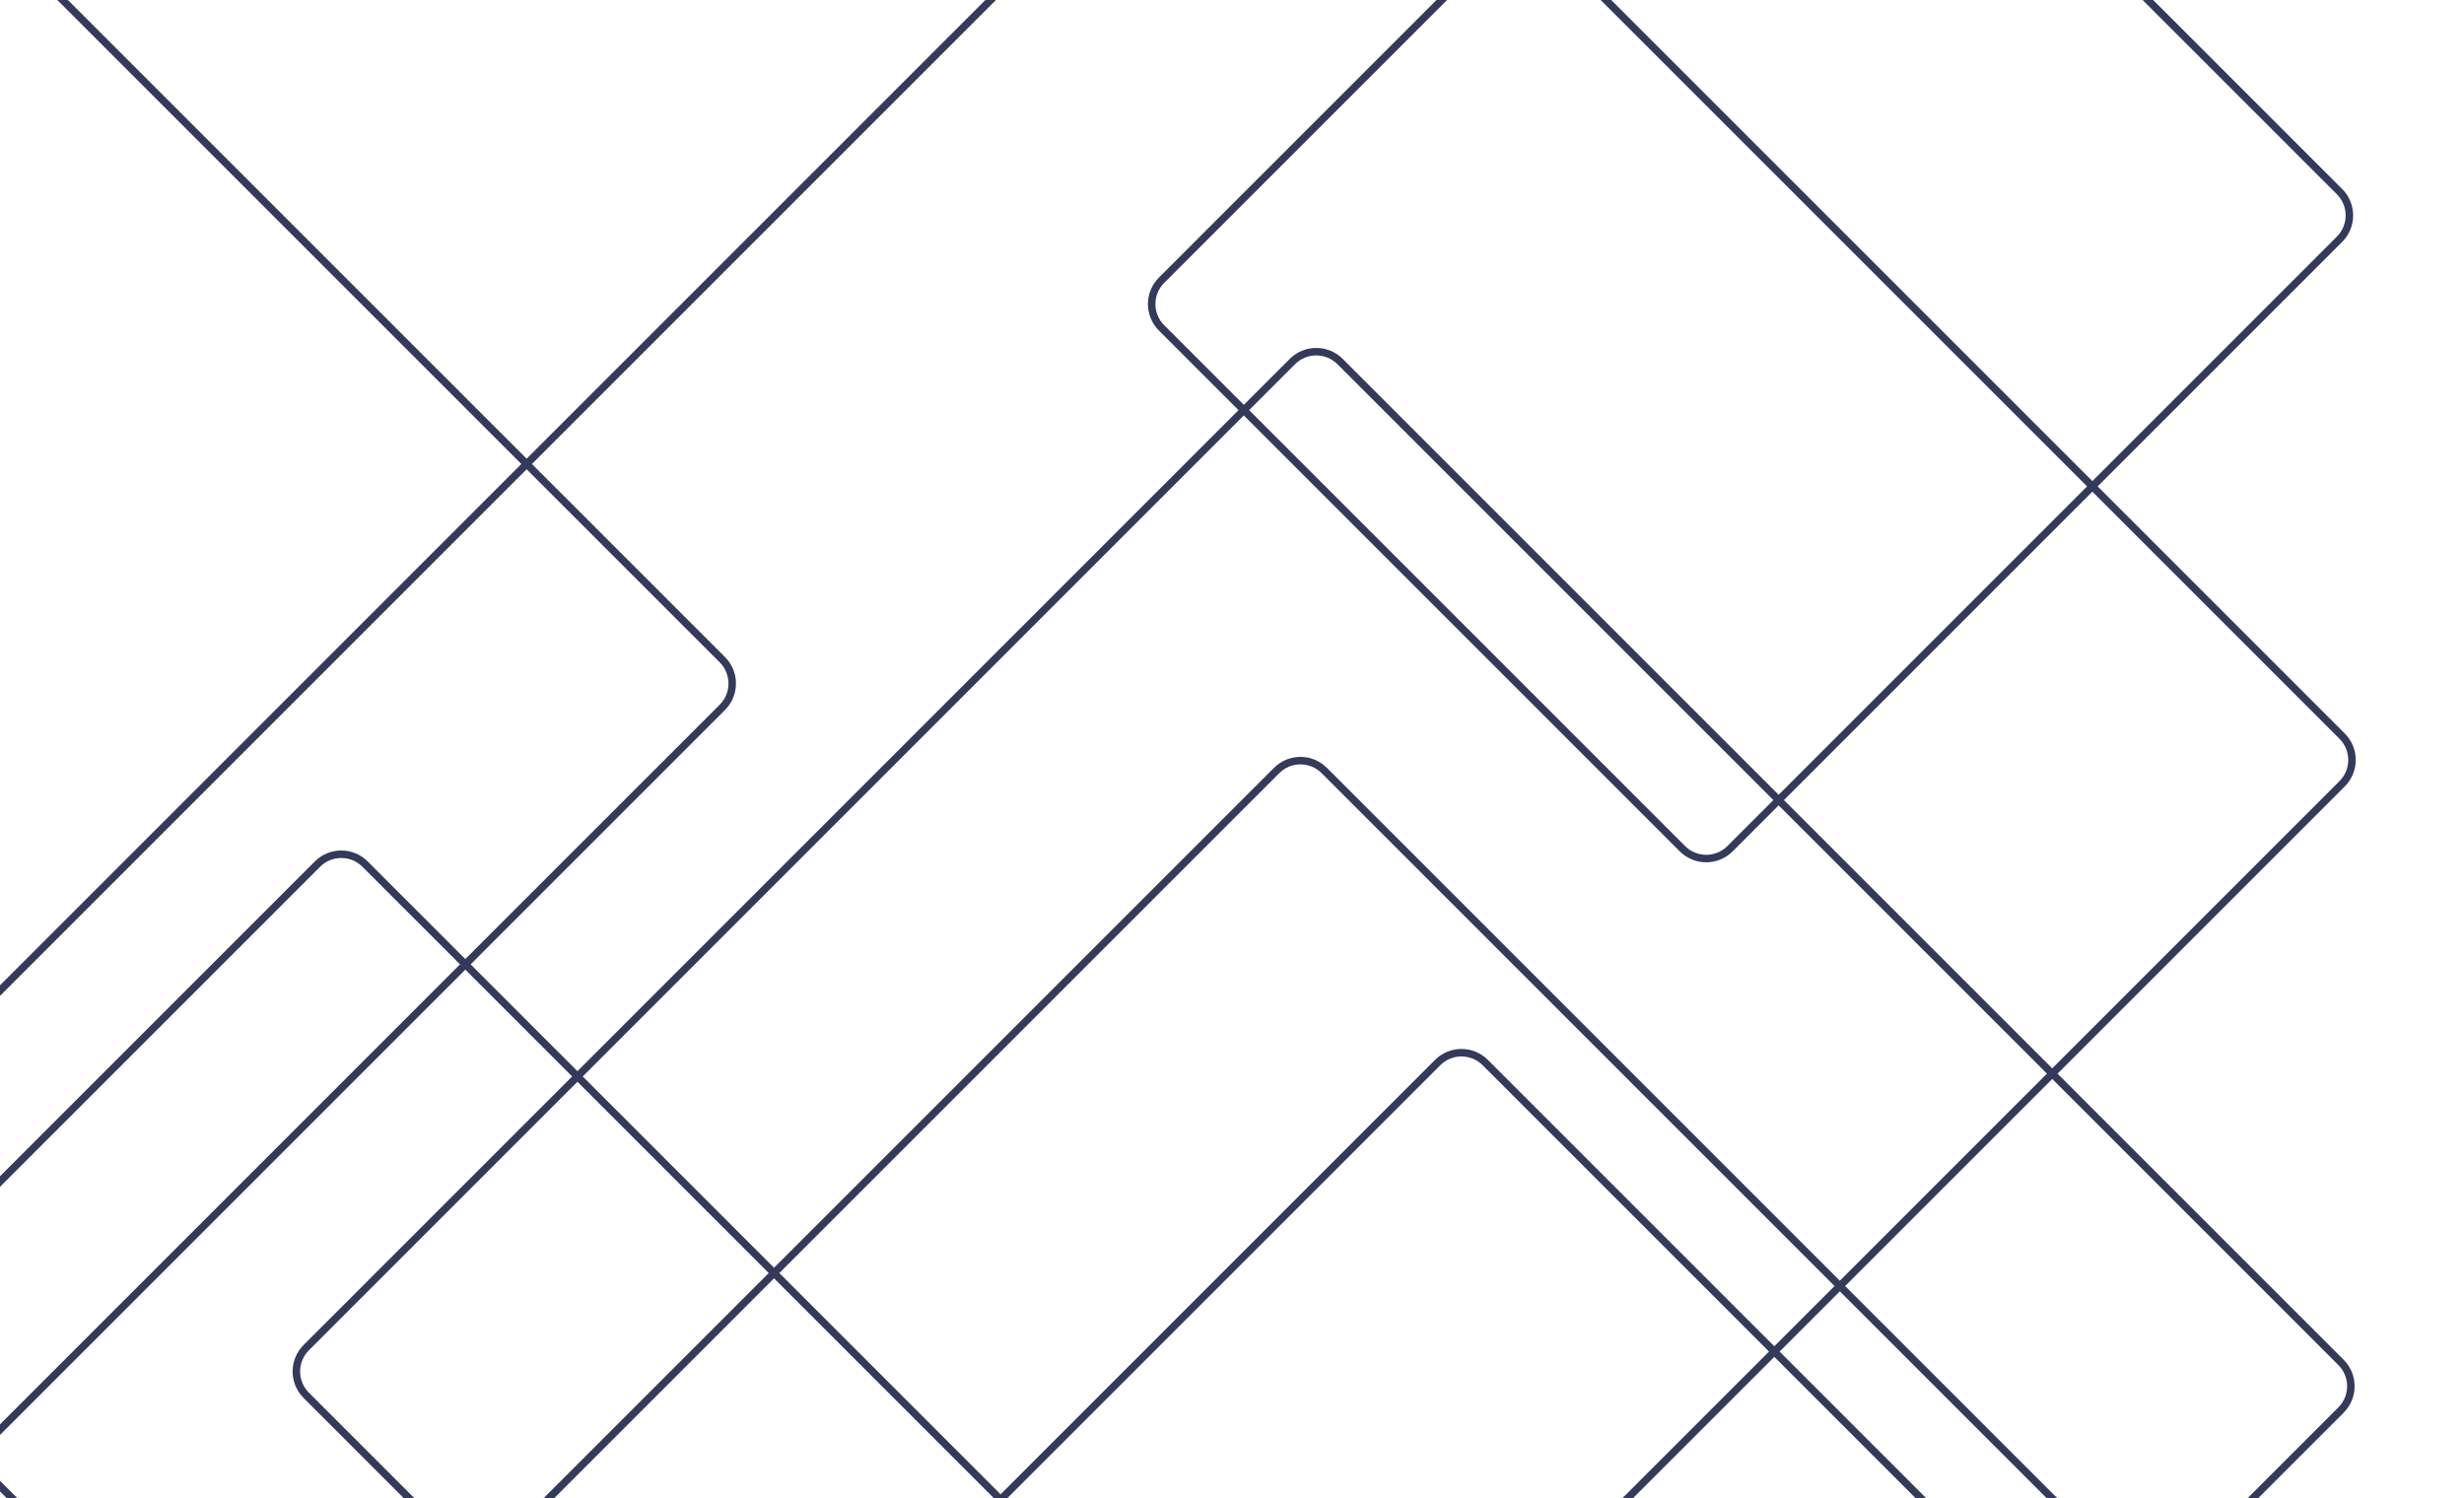
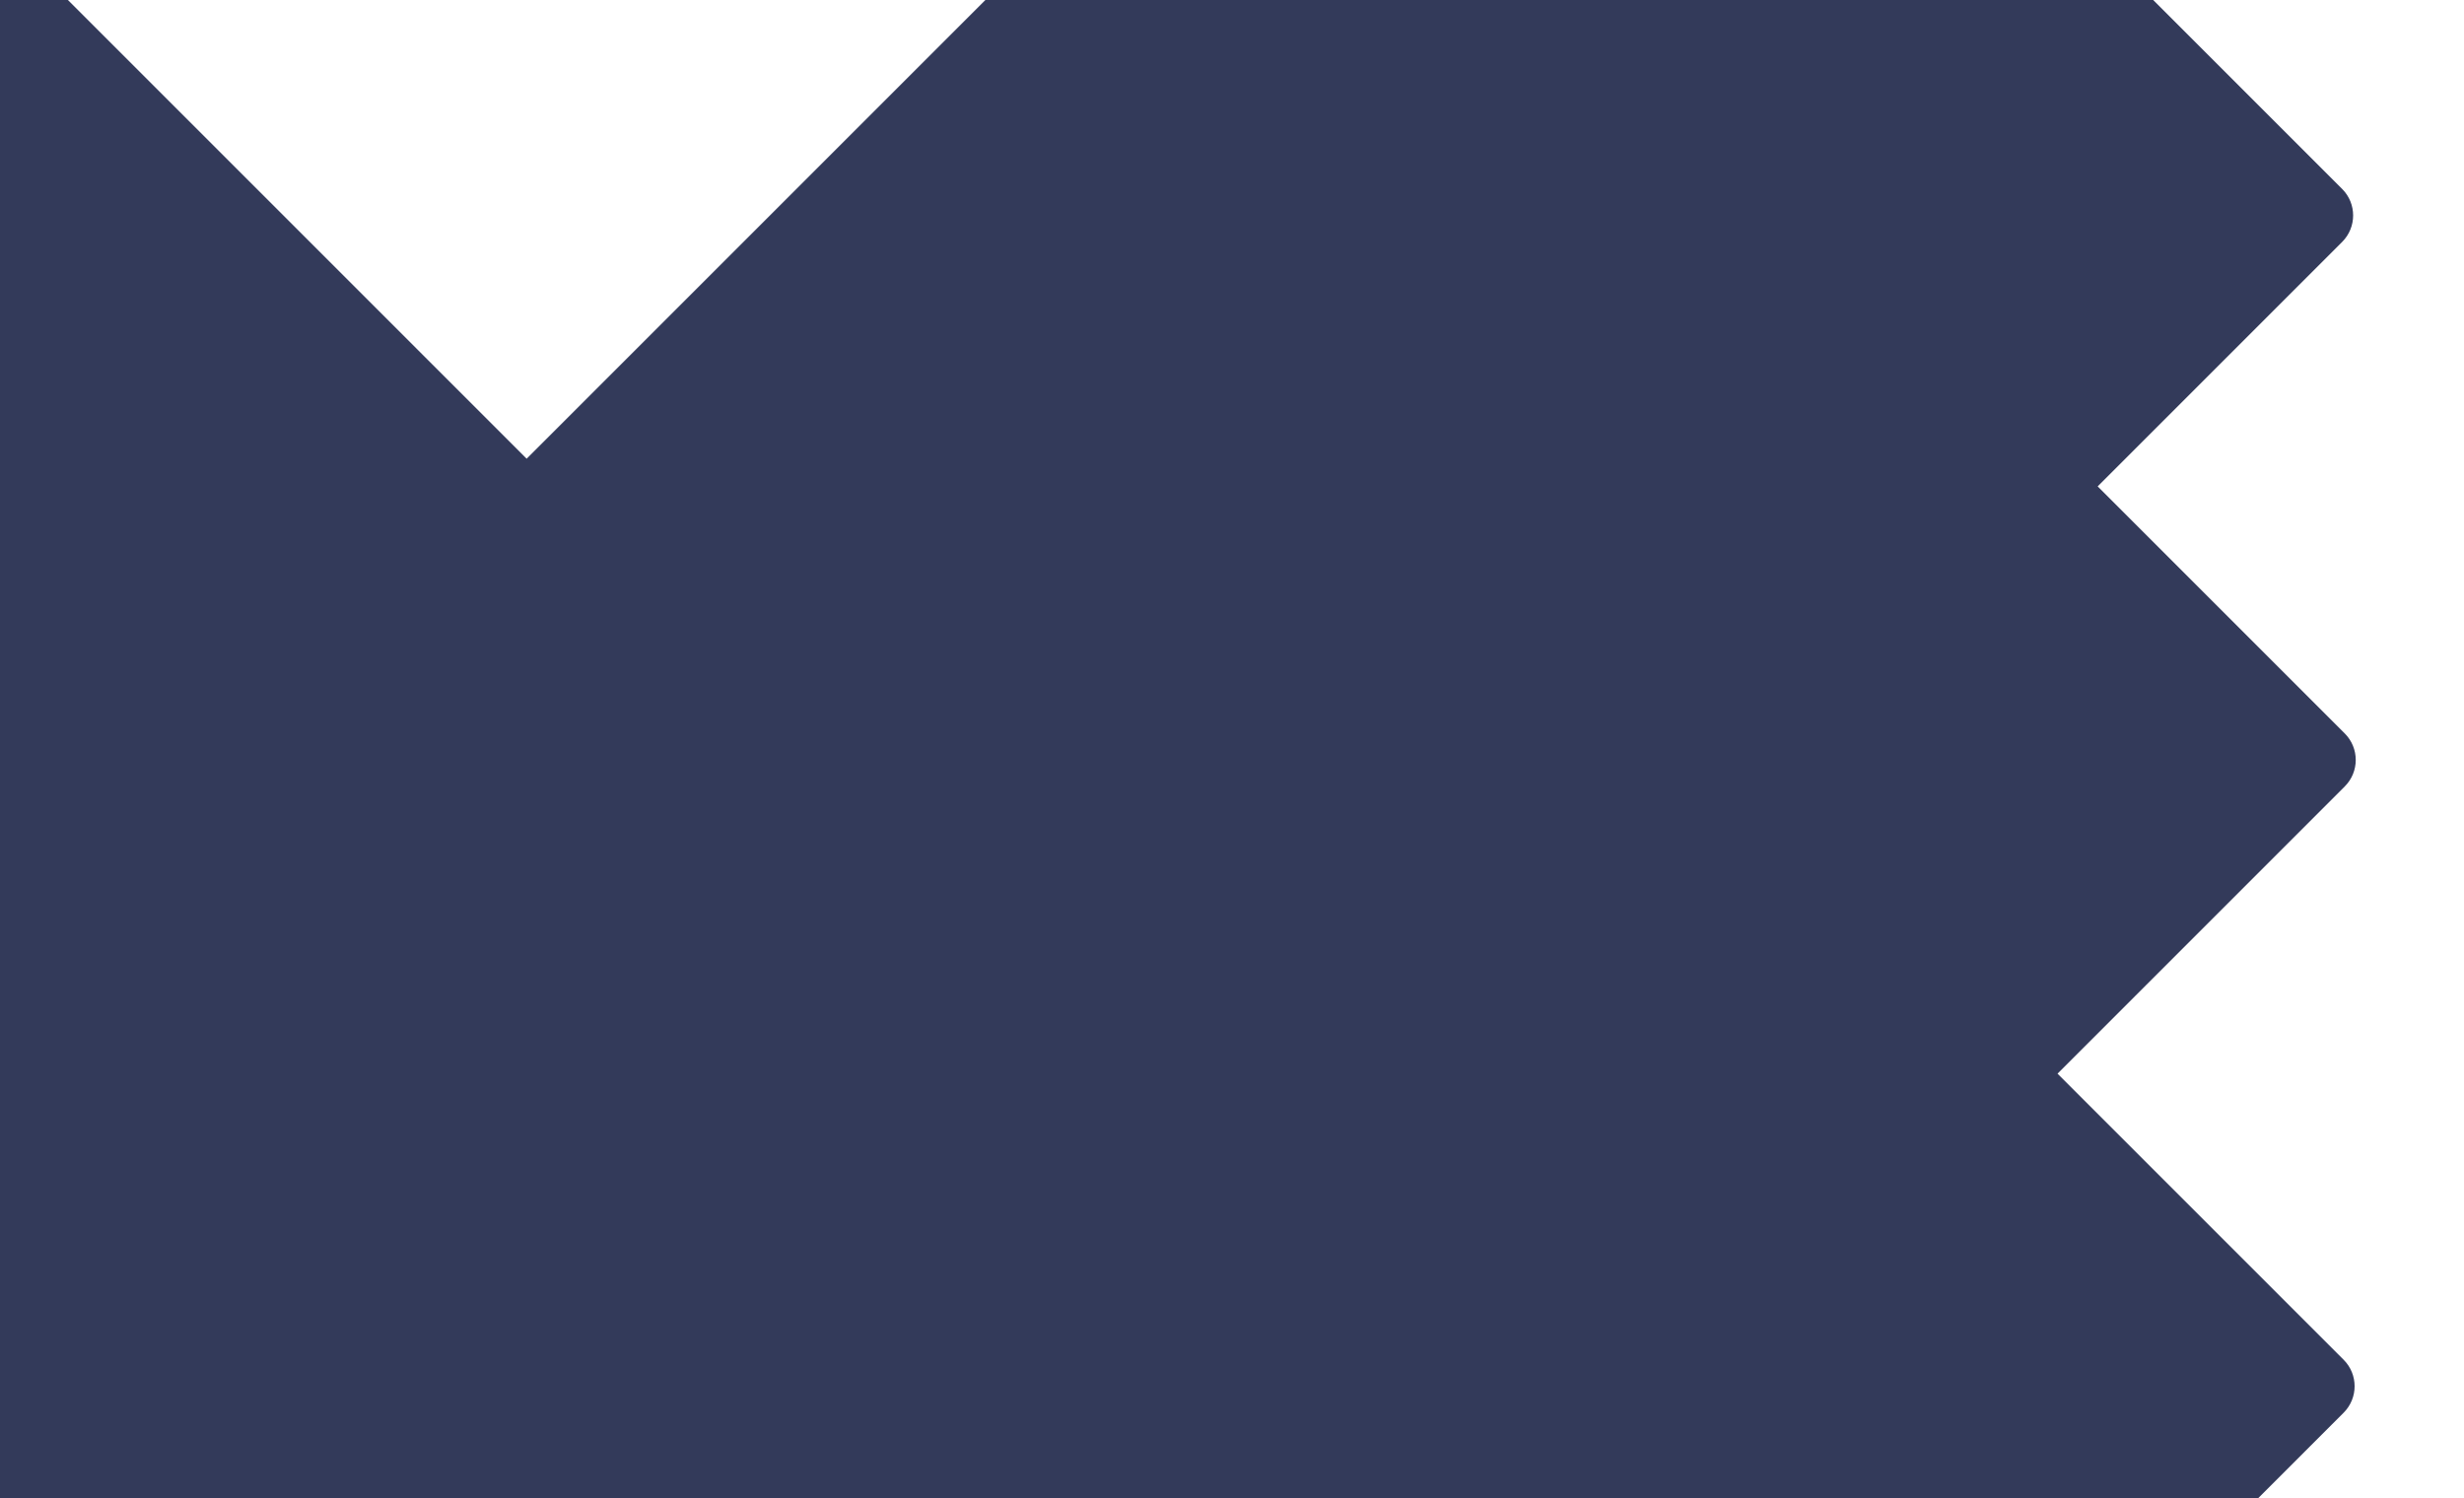
<svg xmlns="http://www.w3.org/2000/svg" width="658" height="400" fill="none">
-   <path fill-rule="evenodd" clip-rule="evenodd" d="M-13.524-17.513l-197.99 197.99a8 8 0 0 0 0 11.313l194.402 194.402a8 8 0 0 0 11.313 0l197.99-197.99a8 8 0 0 0 0-11.313L-2.211-17.513a8 8 0 0 0-11.313 0zm-199.404 196.575c-3.906 3.906-3.906 10.237 0 14.142l194.401 194.402c3.906 3.906 10.237 3.906 14.143 0l197.989-197.989c3.906-3.906 3.906-10.237 0-14.143L-.796-18.928c-3.906-3.905-10.237-3.905-14.143 0l-197.989 197.99zM345.84 97.266L82.486 360.62a8 8 0 0 0 0 11.314l267.292 267.292a8 8 0 0 0 11.313 0l263.355-263.355a8 8 0 0 0 0-11.313L357.154 97.266a8 8 0 0 0-11.314 0zM81.072 359.206c-3.906 3.905-3.906 10.237 0 14.142L348.363 640.64c3.906 3.905 10.237 3.905 14.142 0L625.86 377.285c3.905-3.905 3.905-10.236 0-14.142L358.568 95.852c-3.905-3.906-10.237-3.906-14.142 0L81.072 359.205z" fill="#333A5A" />
-   <path fill-rule="evenodd" clip-rule="evenodd" d="M341.053-75.08l-400.15 400.149a8 8 0 0 0 0 11.314l272.38 272.38a8 8 0 0 0 11.314 0l400.149-400.15a7.998 7.998 0 0 0 0-11.313L352.367-75.08a8 8 0 0 0-11.314 0zM-60.511 323.655c-3.905 3.905-3.905 10.237 0 14.142l272.38 272.38c3.905 3.905 10.237 3.905 14.142 0l400.15-400.15c3.905-3.905 3.905-10.236 0-14.142l-272.38-272.38c-3.905-3.905-10.237-3.905-14.142 0l-400.15 400.15z" fill="#333A5A" />
-   <path fill-rule="evenodd" clip-rule="evenodd" d="M341.62 206.485L69.486 478.619a8 8 0 0 0 0 11.314l267.292 267.292a8 8 0 0 0 11.313 0l272.134-272.134a8 8 0 0 0 0-11.314L352.933 206.485a8 8 0 0 0-11.313 0zM68.072 477.205c-3.906 3.905-3.906 10.237 0 14.142l267.291 267.292c3.906 3.905 10.237 3.905 14.142 0l272.134-272.134c3.906-3.905 3.906-10.237 0-14.142L354.347 205.071c-3.905-3.905-10.236-3.905-14.142 0L68.072 477.205z" fill="#333A5A" />
-   <path fill-rule="evenodd" clip-rule="evenodd" d="M384.62 284.485L112.486 556.619a8 8 0 0 0 0 11.313l267.292 267.292a8 8 0 0 0 11.313 0L663.225 563.09a8 8 0 0 0 0-11.313L395.933 284.485a8 8 0 0 0-11.313 0zm-273.548 270.72c-3.906 3.905-3.906 10.236 0 14.142l267.291 267.291c3.906 3.906 10.237 3.906 14.142 0l272.134-272.133c3.906-3.906 3.906-10.237 0-14.142L397.347 283.071c-3.905-3.906-10.236-3.906-14.142 0L111.072 555.205zM473.647-87.212L310.894 75.542a8 8 0 0 0 0 11.314l139.089 139.089a8 8 0 0 0 11.314 0L624.05 63.191a7.999 7.999 0 0 0 0-11.313L484.961-87.212a8 8 0 0 0-11.314 0zM309.48 74.129c-3.906 3.905-3.906 10.237 0 14.142l139.089 139.089c3.905 3.905 10.237 3.905 14.142 0L625.465 64.606c3.905-3.905 3.905-10.237 0-14.142l-139.09-139.09c-3.905-3.905-10.237-3.905-14.142 0L309.48 74.128z" fill="#333A5A" />
-   <path fill-rule="evenodd" clip-rule="evenodd" d="M85.476 231.485l-197.99 197.99a8 8 0 0 0 0 11.314L81.888 635.191a8 8 0 0 0 11.313 0l197.99-197.99a8 8 0 0 0 0-11.314L96.789 231.485a8 8 0 0 0-11.313 0zm-199.404 196.576c-3.906 3.905-3.906 10.237 0 14.142L80.473 636.605c3.906 3.905 10.237 3.905 14.143 0l197.989-197.99c3.906-3.905 3.906-10.237 0-14.142L98.204 230.071c-3.906-3.905-10.237-3.905-14.143 0l-197.989 197.99z" fill="#333A5A" />
+   <path fillRule="evenodd" clipRule="evenodd" d="M-13.524-17.513l-197.99 197.99a8 8 0 0 0 0 11.313l194.402 194.402a8 8 0 0 0 11.313 0l197.99-197.99a8 8 0 0 0 0-11.313L-2.211-17.513a8 8 0 0 0-11.313 0zm-199.404 196.575c-3.906 3.906-3.906 10.237 0 14.142l194.401 194.402c3.906 3.906 10.237 3.906 14.143 0l197.989-197.989c3.906-3.906 3.906-10.237 0-14.143L-.796-18.928c-3.906-3.905-10.237-3.905-14.143 0l-197.989 197.99zM345.84 97.266L82.486 360.62a8 8 0 0 0 0 11.314l267.292 267.292a8 8 0 0 0 11.313 0l263.355-263.355a8 8 0 0 0 0-11.313L357.154 97.266a8 8 0 0 0-11.314 0zM81.072 359.206c-3.906 3.905-3.906 10.237 0 14.142L348.363 640.64c3.906 3.905 10.237 3.905 14.142 0L625.86 377.285c3.905-3.905 3.905-10.236 0-14.142L358.568 95.852c-3.905-3.906-10.237-3.906-14.142 0L81.072 359.205z" fill="#333A5A" />
+   <path fillRule="evenodd" clipRule="evenodd" d="M341.053-75.08l-400.15 400.149a8 8 0 0 0 0 11.314l272.38 272.38a8 8 0 0 0 11.314 0l400.149-400.15a7.998 7.998 0 0 0 0-11.313L352.367-75.08a8 8 0 0 0-11.314 0zM-60.511 323.655c-3.905 3.905-3.905 10.237 0 14.142l272.38 272.38c3.905 3.905 10.237 3.905 14.142 0l400.15-400.15c3.905-3.905 3.905-10.236 0-14.142l-272.38-272.38c-3.905-3.905-10.237-3.905-14.142 0l-400.15 400.15z" fill="#333A5A" />
+   <path fillRule="evenodd" clipRule="evenodd" d="M341.62 206.485L69.486 478.619a8 8 0 0 0 0 11.314l267.292 267.292a8 8 0 0 0 11.313 0l272.134-272.134a8 8 0 0 0 0-11.314L352.933 206.485a8 8 0 0 0-11.313 0zM68.072 477.205c-3.906 3.905-3.906 10.237 0 14.142l267.291 267.292c3.906 3.905 10.237 3.905 14.142 0l272.134-272.134c3.906-3.905 3.906-10.237 0-14.142L354.347 205.071c-3.905-3.905-10.236-3.905-14.142 0L68.072 477.205z" fill="#333A5A" />
+   <path fillRule="evenodd" clipRule="evenodd" d="M384.62 284.485L112.486 556.619a8 8 0 0 0 0 11.313l267.292 267.292a8 8 0 0 0 11.313 0L663.225 563.09a8 8 0 0 0 0-11.313L395.933 284.485a8 8 0 0 0-11.313 0zm-273.548 270.72c-3.906 3.905-3.906 10.236 0 14.142l267.291 267.291c3.906 3.906 10.237 3.906 14.142 0l272.134-272.133c3.906-3.906 3.906-10.237 0-14.142L397.347 283.071c-3.905-3.906-10.236-3.906-14.142 0L111.072 555.205zM473.647-87.212L310.894 75.542a8 8 0 0 0 0 11.314l139.089 139.089a8 8 0 0 0 11.314 0L624.05 63.191a7.999 7.999 0 0 0 0-11.313L484.961-87.212a8 8 0 0 0-11.314 0zM309.48 74.129c-3.906 3.905-3.906 10.237 0 14.142l139.089 139.089c3.905 3.905 10.237 3.905 14.142 0L625.465 64.606c3.905-3.905 3.905-10.237 0-14.142l-139.09-139.09c-3.905-3.905-10.237-3.905-14.142 0L309.48 74.128z" fill="#333A5A" />
+   <path fillRule="evenodd" clipRule="evenodd" d="M85.476 231.485l-197.99 197.99a8 8 0 0 0 0 11.314L81.888 635.191a8 8 0 0 0 11.313 0l197.99-197.99a8 8 0 0 0 0-11.314L96.789 231.485a8 8 0 0 0-11.313 0zm-199.404 196.576c-3.906 3.905-3.906 10.237 0 14.142L80.473 636.605c3.906 3.905 10.237 3.905 14.143 0l197.989-197.99c3.906-3.905 3.906-10.237 0-14.142L98.204 230.071c-3.906-3.905-10.237-3.905-14.143 0l-197.989 197.99z" fill="#333A5A" />
</svg>
